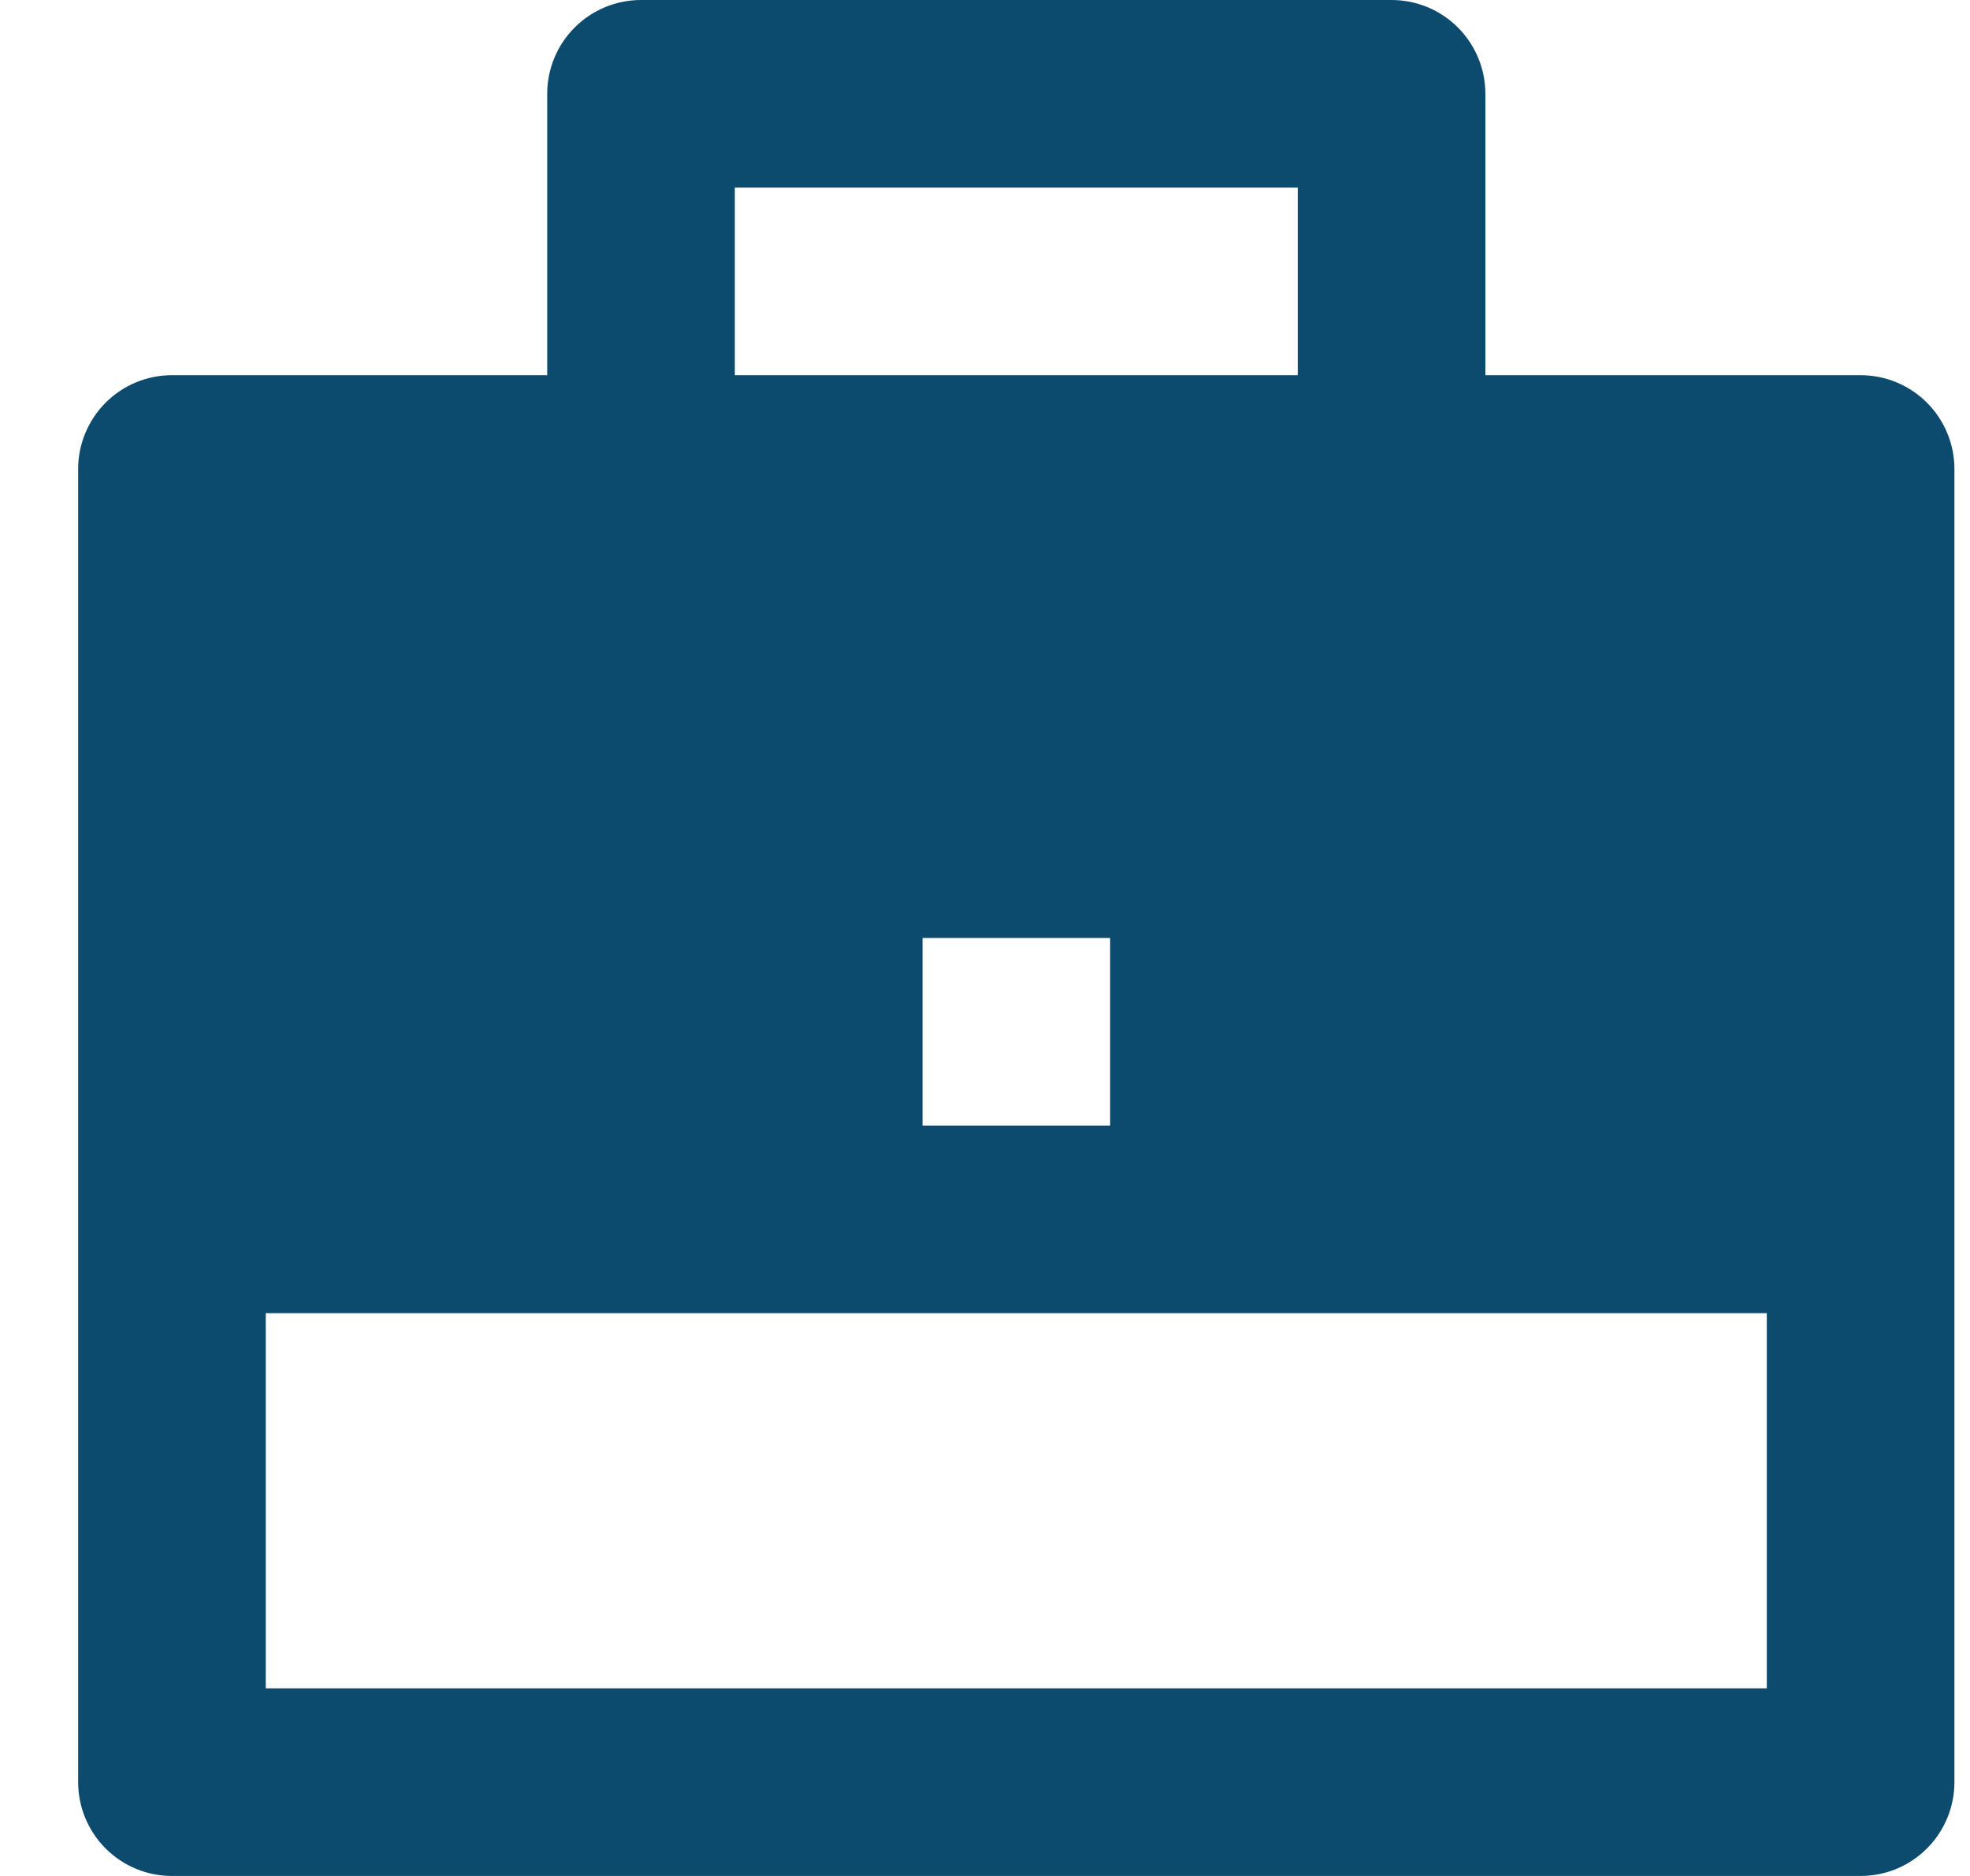
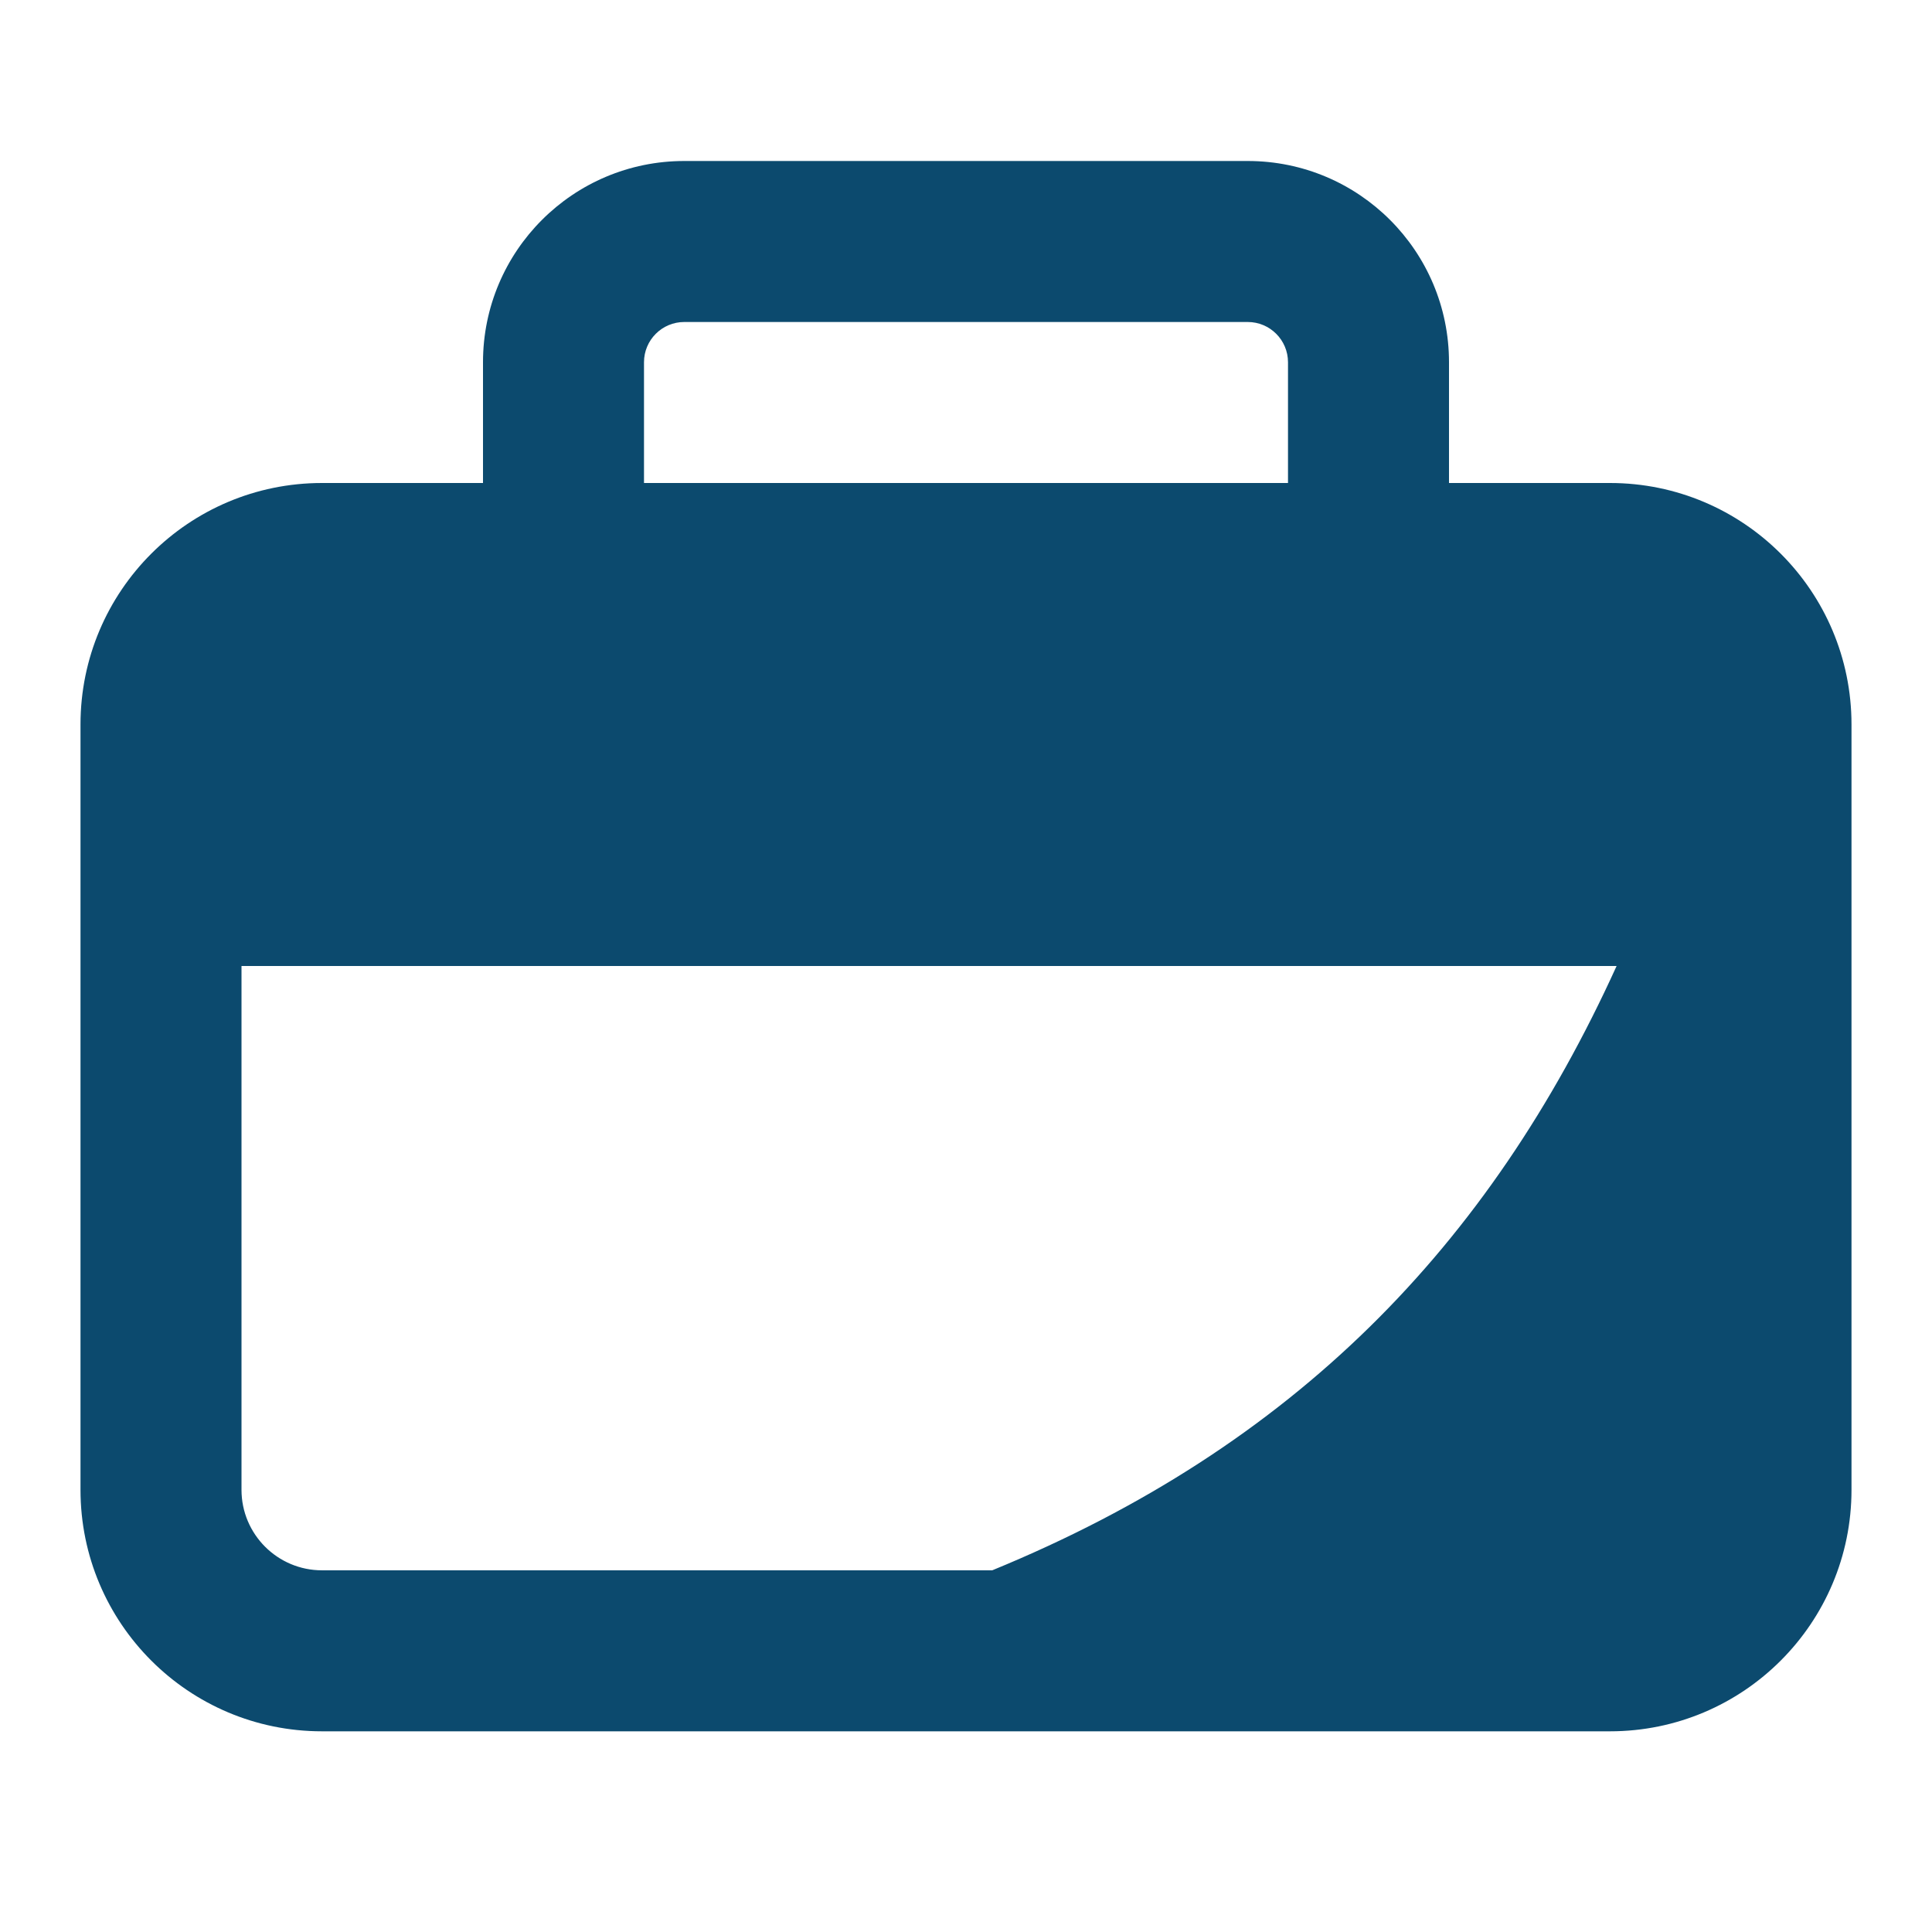
- <svg xmlns="http://www.w3.org/2000/svg" width="21" height="20" viewBox="0 0 21 20" fill="none">
-   <path d="M5.833 4V1C5.833 0.735 5.939 0.48 6.126 0.293C6.314 0.105 6.568 0 6.833 0H14.834C15.099 0 15.353 0.105 15.541 0.293C15.728 0.48 15.834 0.735 15.834 1V4H19.834C20.099 4 20.353 4.105 20.541 4.293C20.728 4.48 20.834 4.735 20.834 5V19C20.834 19.265 20.728 19.52 20.541 19.707C20.353 19.895 20.099 20 19.834 20H1.833C1.568 20 1.314 19.895 1.126 19.707C0.939 19.52 0.833 19.265 0.833 19V5C0.833 4.735 0.939 4.48 1.126 4.293C1.314 4.105 1.568 4 1.833 4H5.833ZM2.833 14V18H18.834V14H2.833ZM9.834 10V12H11.834V10H9.834ZM7.833 2V4H13.834V2H7.833Z" fill="#0C4A6E" />
+ <svg xmlns="http://www.w3.org/2000/svg" width="24" height="24" viewBox="0 0 24 24" fill="none">
+   <path fill-rule="evenodd" clip-rule="evenodd" d="M6 6V4.5C6 3.119 7.119 2 8.5 2H15.5C16.881 2 18 3.119 18 4.5V6H20C21.657 6 23 7.343 23 9V18.507C23 20.163 21.657 21.507 20 21.507H4C2.343 21.507 1 20.163 1 18.507V9C1 7.343 2.343 6 4 6H6ZM8.5 4H15.5C15.776 4 16 4.224 16 4.5V6H8V4.5C8 4.224 8.224 4 8.5 4ZM3 12V18.507C3 19.059 3.448 19.507 4 19.507H12.326C16.067 17.972 18.497 15.487 20.082 12H3Z" fill="#0C4A6E" />
</svg>
